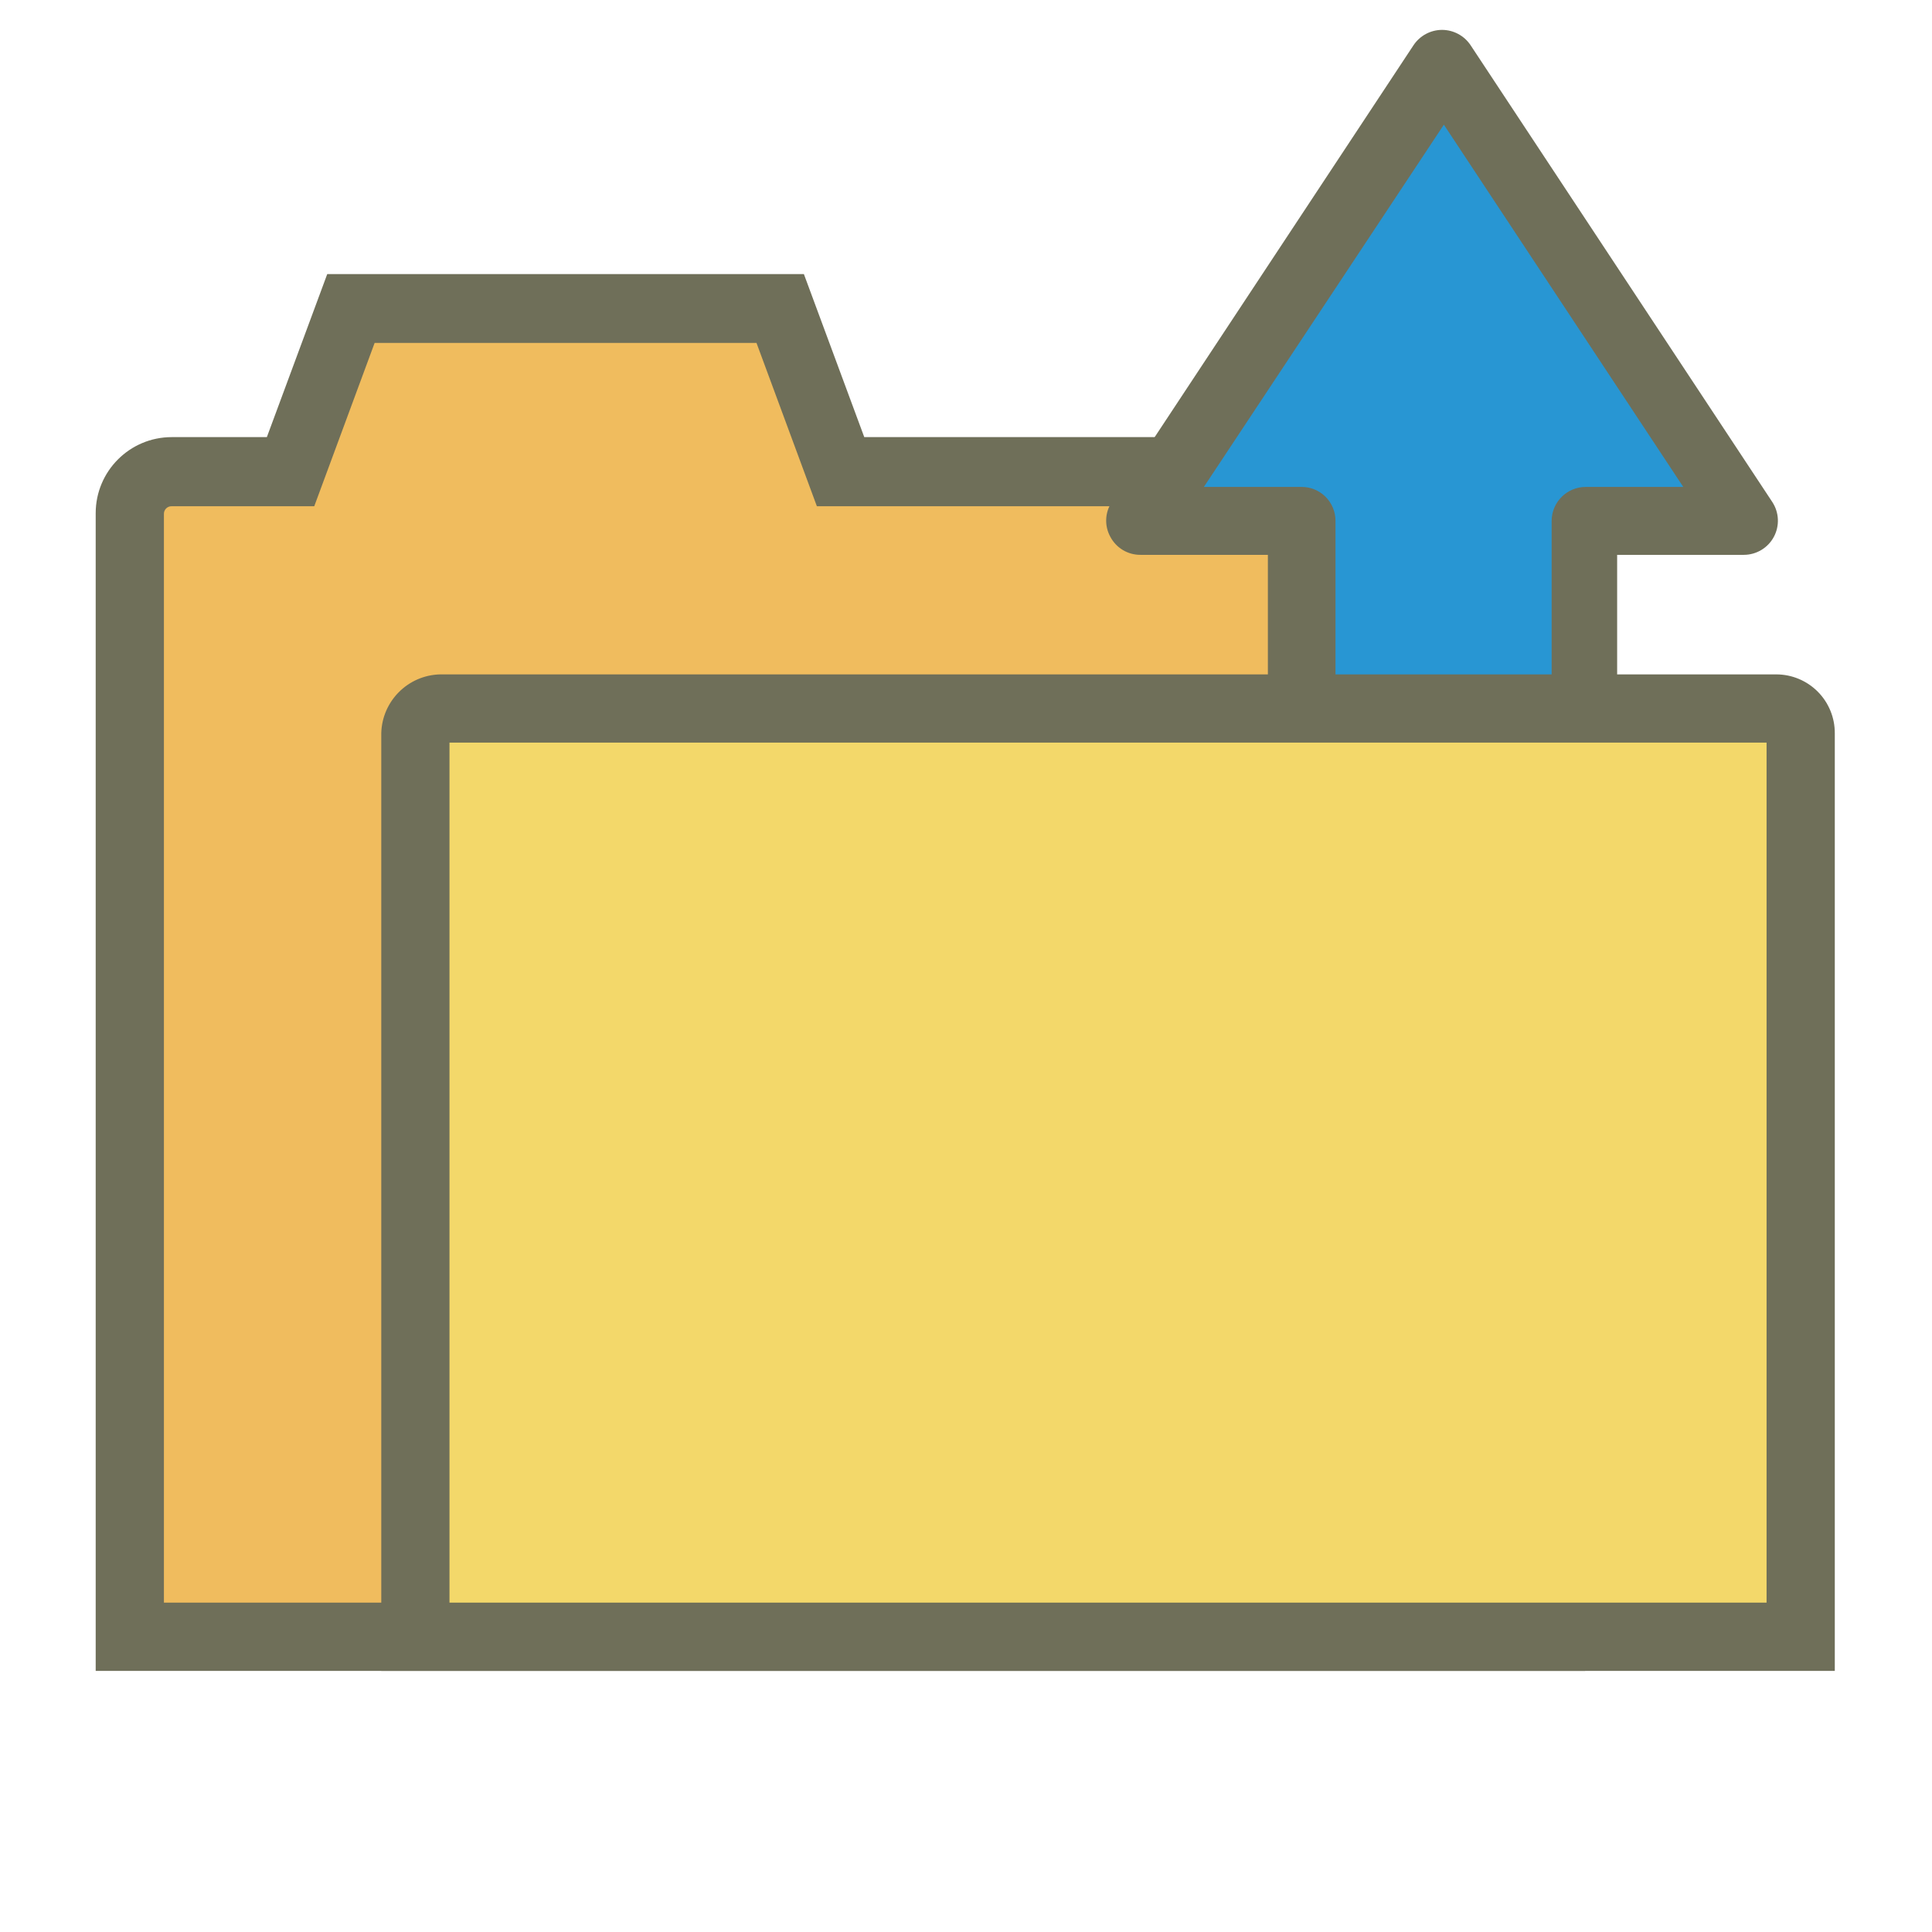
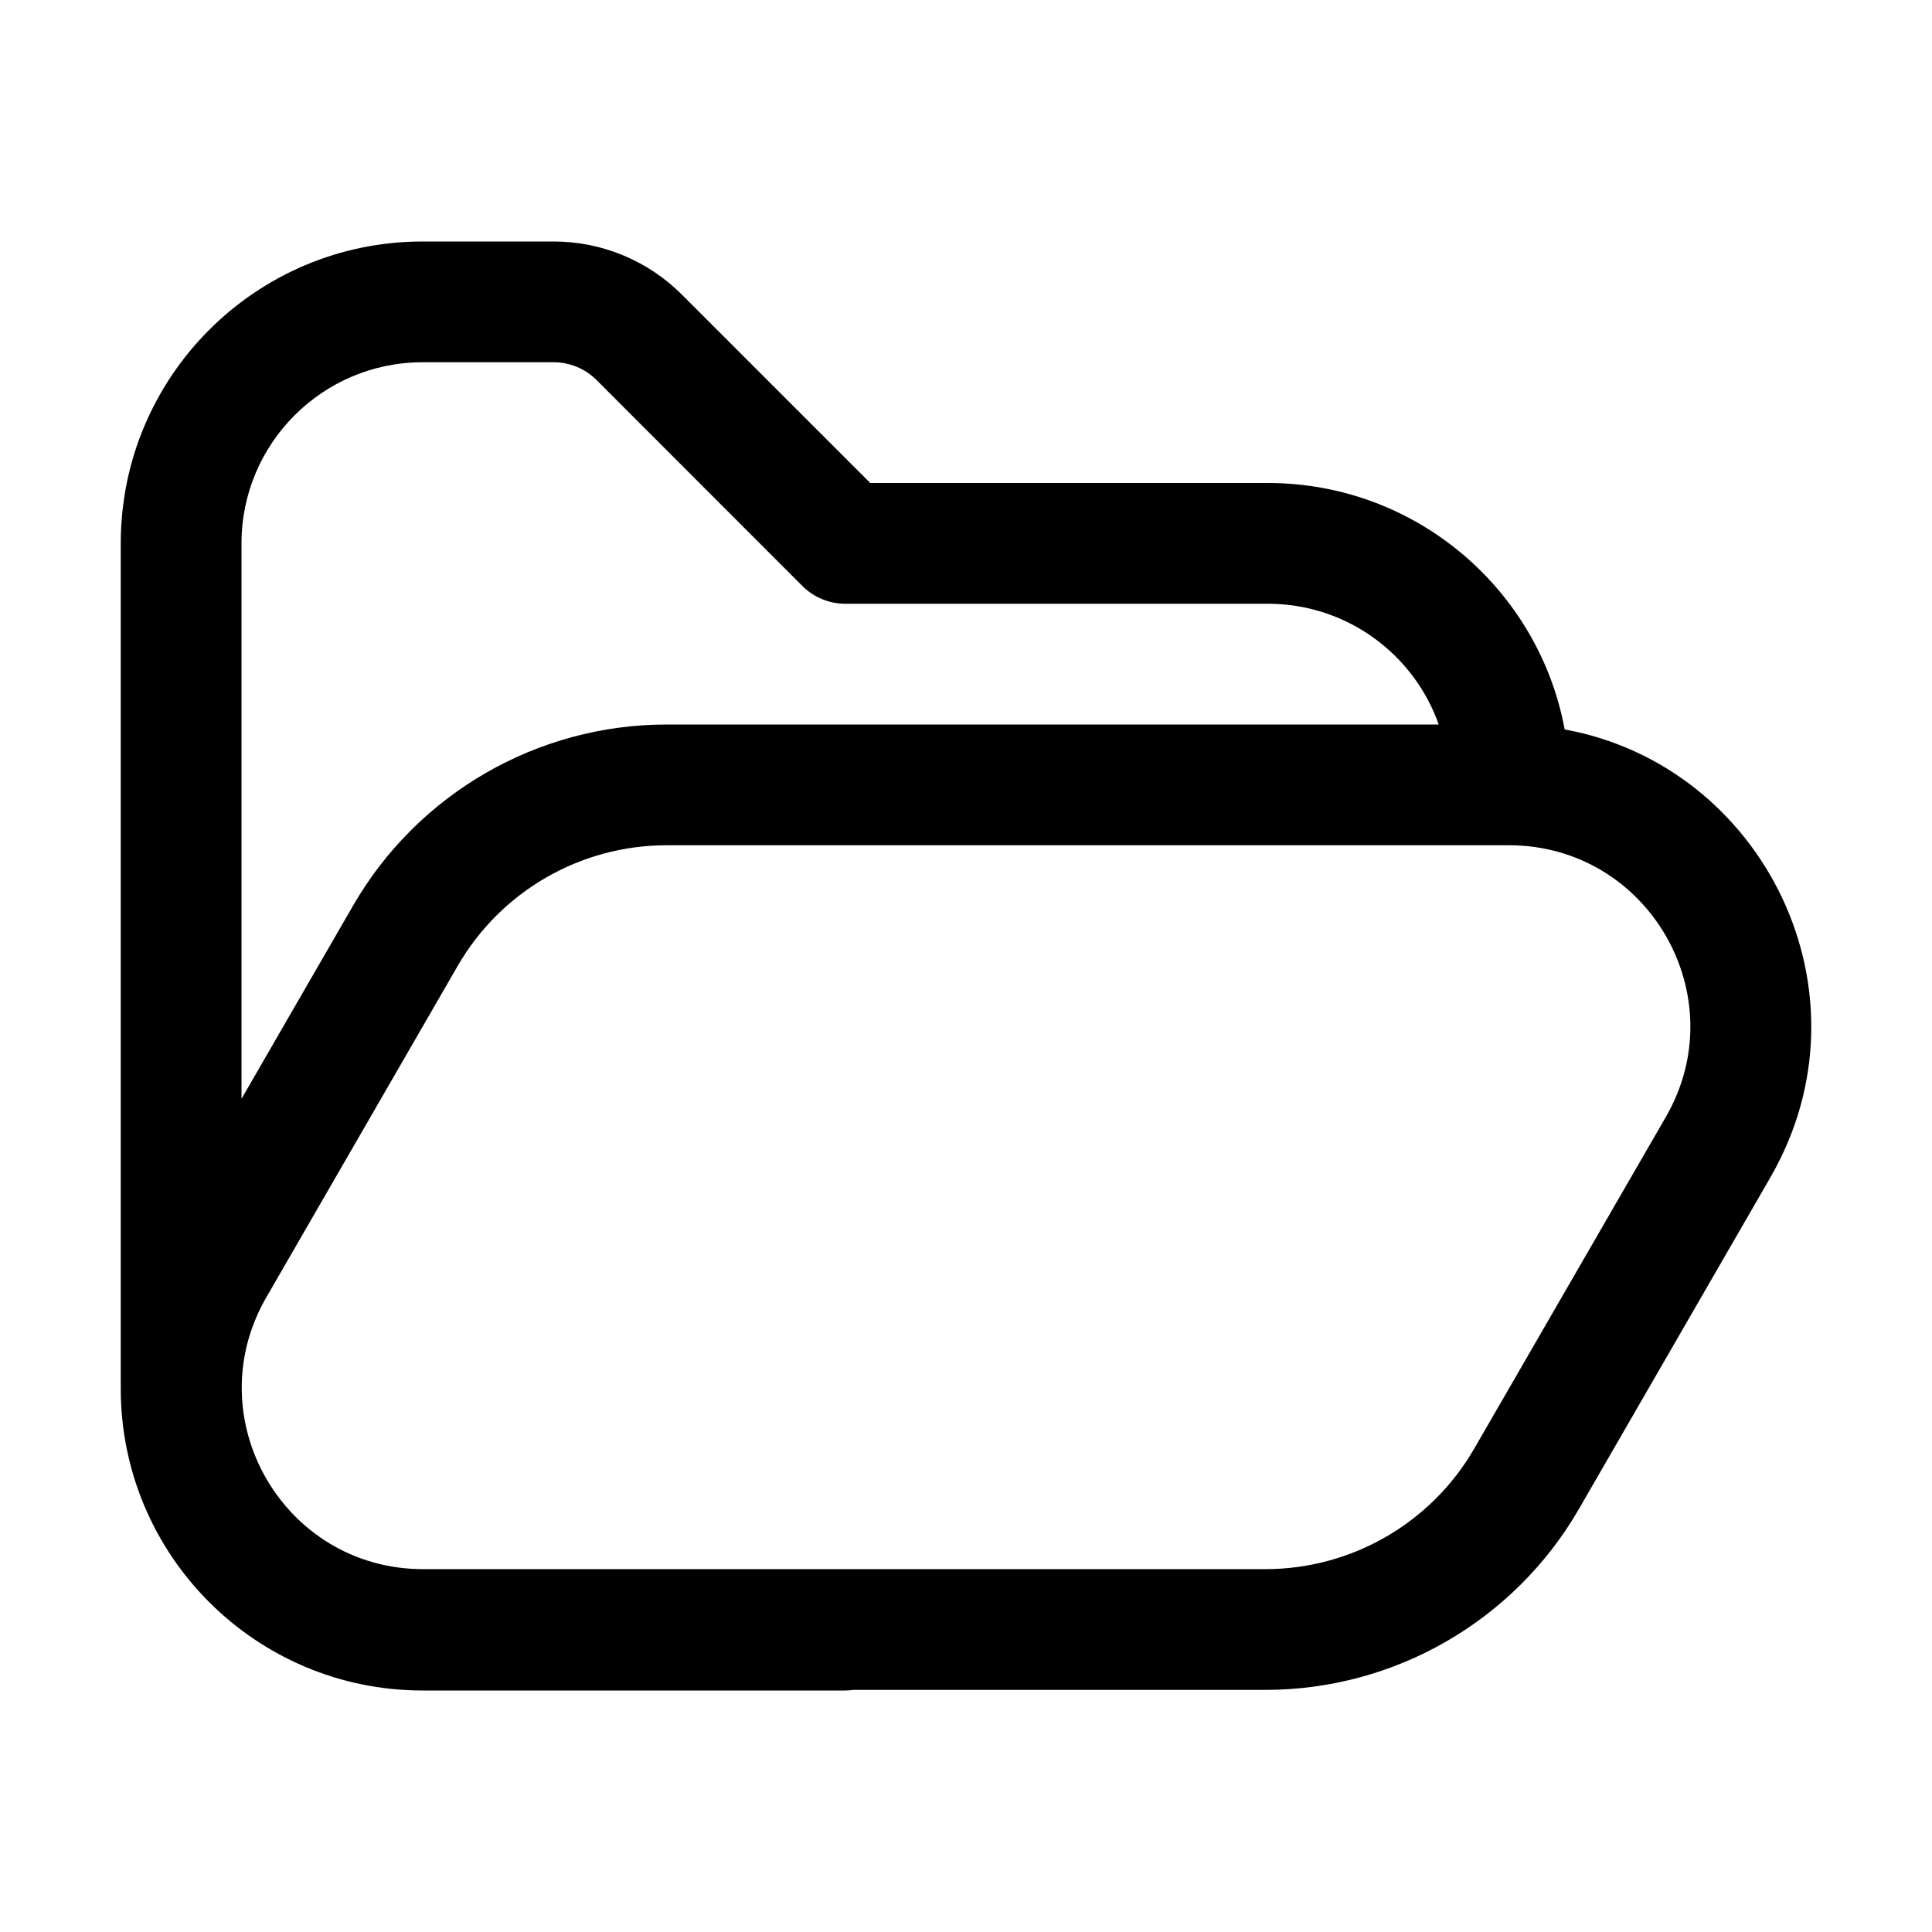
- <svg xmlns="http://www.w3.org/2000/svg" id="Layer_1" data-name="Layer 1" viewBox="0 0 64 64">
-   <path d="M27.84,15.64l-2-5.4H11.63l-2,5.4H5.69A1.39,1.39,0,0,0,4.3,17V54.22H51.39V15.64Z" style="fill:#f0bc5e" />
-   <path d="M52.51,55.35H3.17V17a2.52,2.52,0,0,1,2.52-2.52H8.84l2-5.4H26.63l2,5.4H52.51ZM5.43,53.09H50.26V16.77H27.06l-2-5.41H12.41l-2,5.41H5.69a.25.25,0,0,0-.26.26Z" style="fill:#6f6f59" />
-   <polygon points="57.86 17.25 47.83 2.11 37.78 17.25 43.11 17.25 43.11 27.91 52.53 27.91 52.53 17.25 57.86 17.25" style="fill:#2896d3" />
-   <path d="M52.53,29H43.11A1.13,1.13,0,0,1,42,27.91V18.38H37.78a1.12,1.12,0,0,1-1-.6,1.11,1.11,0,0,1,.05-1.15l10-15.14a1.14,1.14,0,0,1,.94-.5h0a1.14,1.14,0,0,1,.94.5l10,15.14a1.13,1.13,0,0,1-.94,1.75h-4.2v9.53A1.14,1.14,0,0,1,52.53,29Zm-8.29-2.26H51.4V17.25a1.13,1.13,0,0,1,1.13-1.12h3.23l-7.93-12-7.95,12h3.23a1.12,1.12,0,0,1,1.13,1.12Z" style="fill:#6f6f59" />
-   <path d="M59.65,54.22H13.76V24.29a.81.81,0,0,1,.82-.82H58.84a.81.81,0,0,1,.81.82Z" style="fill:#f3d86a" />
-   <path d="M60.78,55.35H12.63V24.29a2,2,0,0,1,1.95-1.95H58.84a1.94,1.94,0,0,1,1.94,1.95ZM14.89,53.09H58.52V24.6H14.89Z" style="fill:#6f6f59" />
+ <svg xmlns="http://www.w3.org/2000/svg" width="16" height="16" viewBox="0 0 16 16" fill="currentColor">
+   <path d="M2 4.5V9.1L2.924 7.5C3.46 6.572 4.45 6 5.522 6L11.915 6C11.709 5.417 11.153 5 10.5 5H7C6.867 5 6.74 4.947 6.646 4.854L4.939 3.146C4.846 3.053 4.718 3 4.586 3H3.5C2.672 3 2 3.672 2 4.5ZM7.069 13.995C7.046 13.998 7.023 14 7 14H3.5C2.119 14 1 12.881 1 11.5V4.5C1 3.119 2.119 2 3.5 2H4.586C4.984 2 5.365 2.158 5.646 2.439L7.207 4H10.5C11.724 4 12.743 4.88 12.958 6.041C14.605 6.341 15.544 8.221 14.662 9.75L13.077 12.495C12.541 13.424 11.55 13.995 10.479 13.995H7.069ZM5.522 7C4.807 7 4.147 7.381 3.79 8L2.205 10.745C1.628 11.745 2.349 12.995 3.504 12.995L10.479 12.995C11.193 12.995 11.853 12.614 12.21 11.995L13.796 9.25C14.373 8.25 13.651 7 12.496 7L5.522 7Z" />
</svg>
